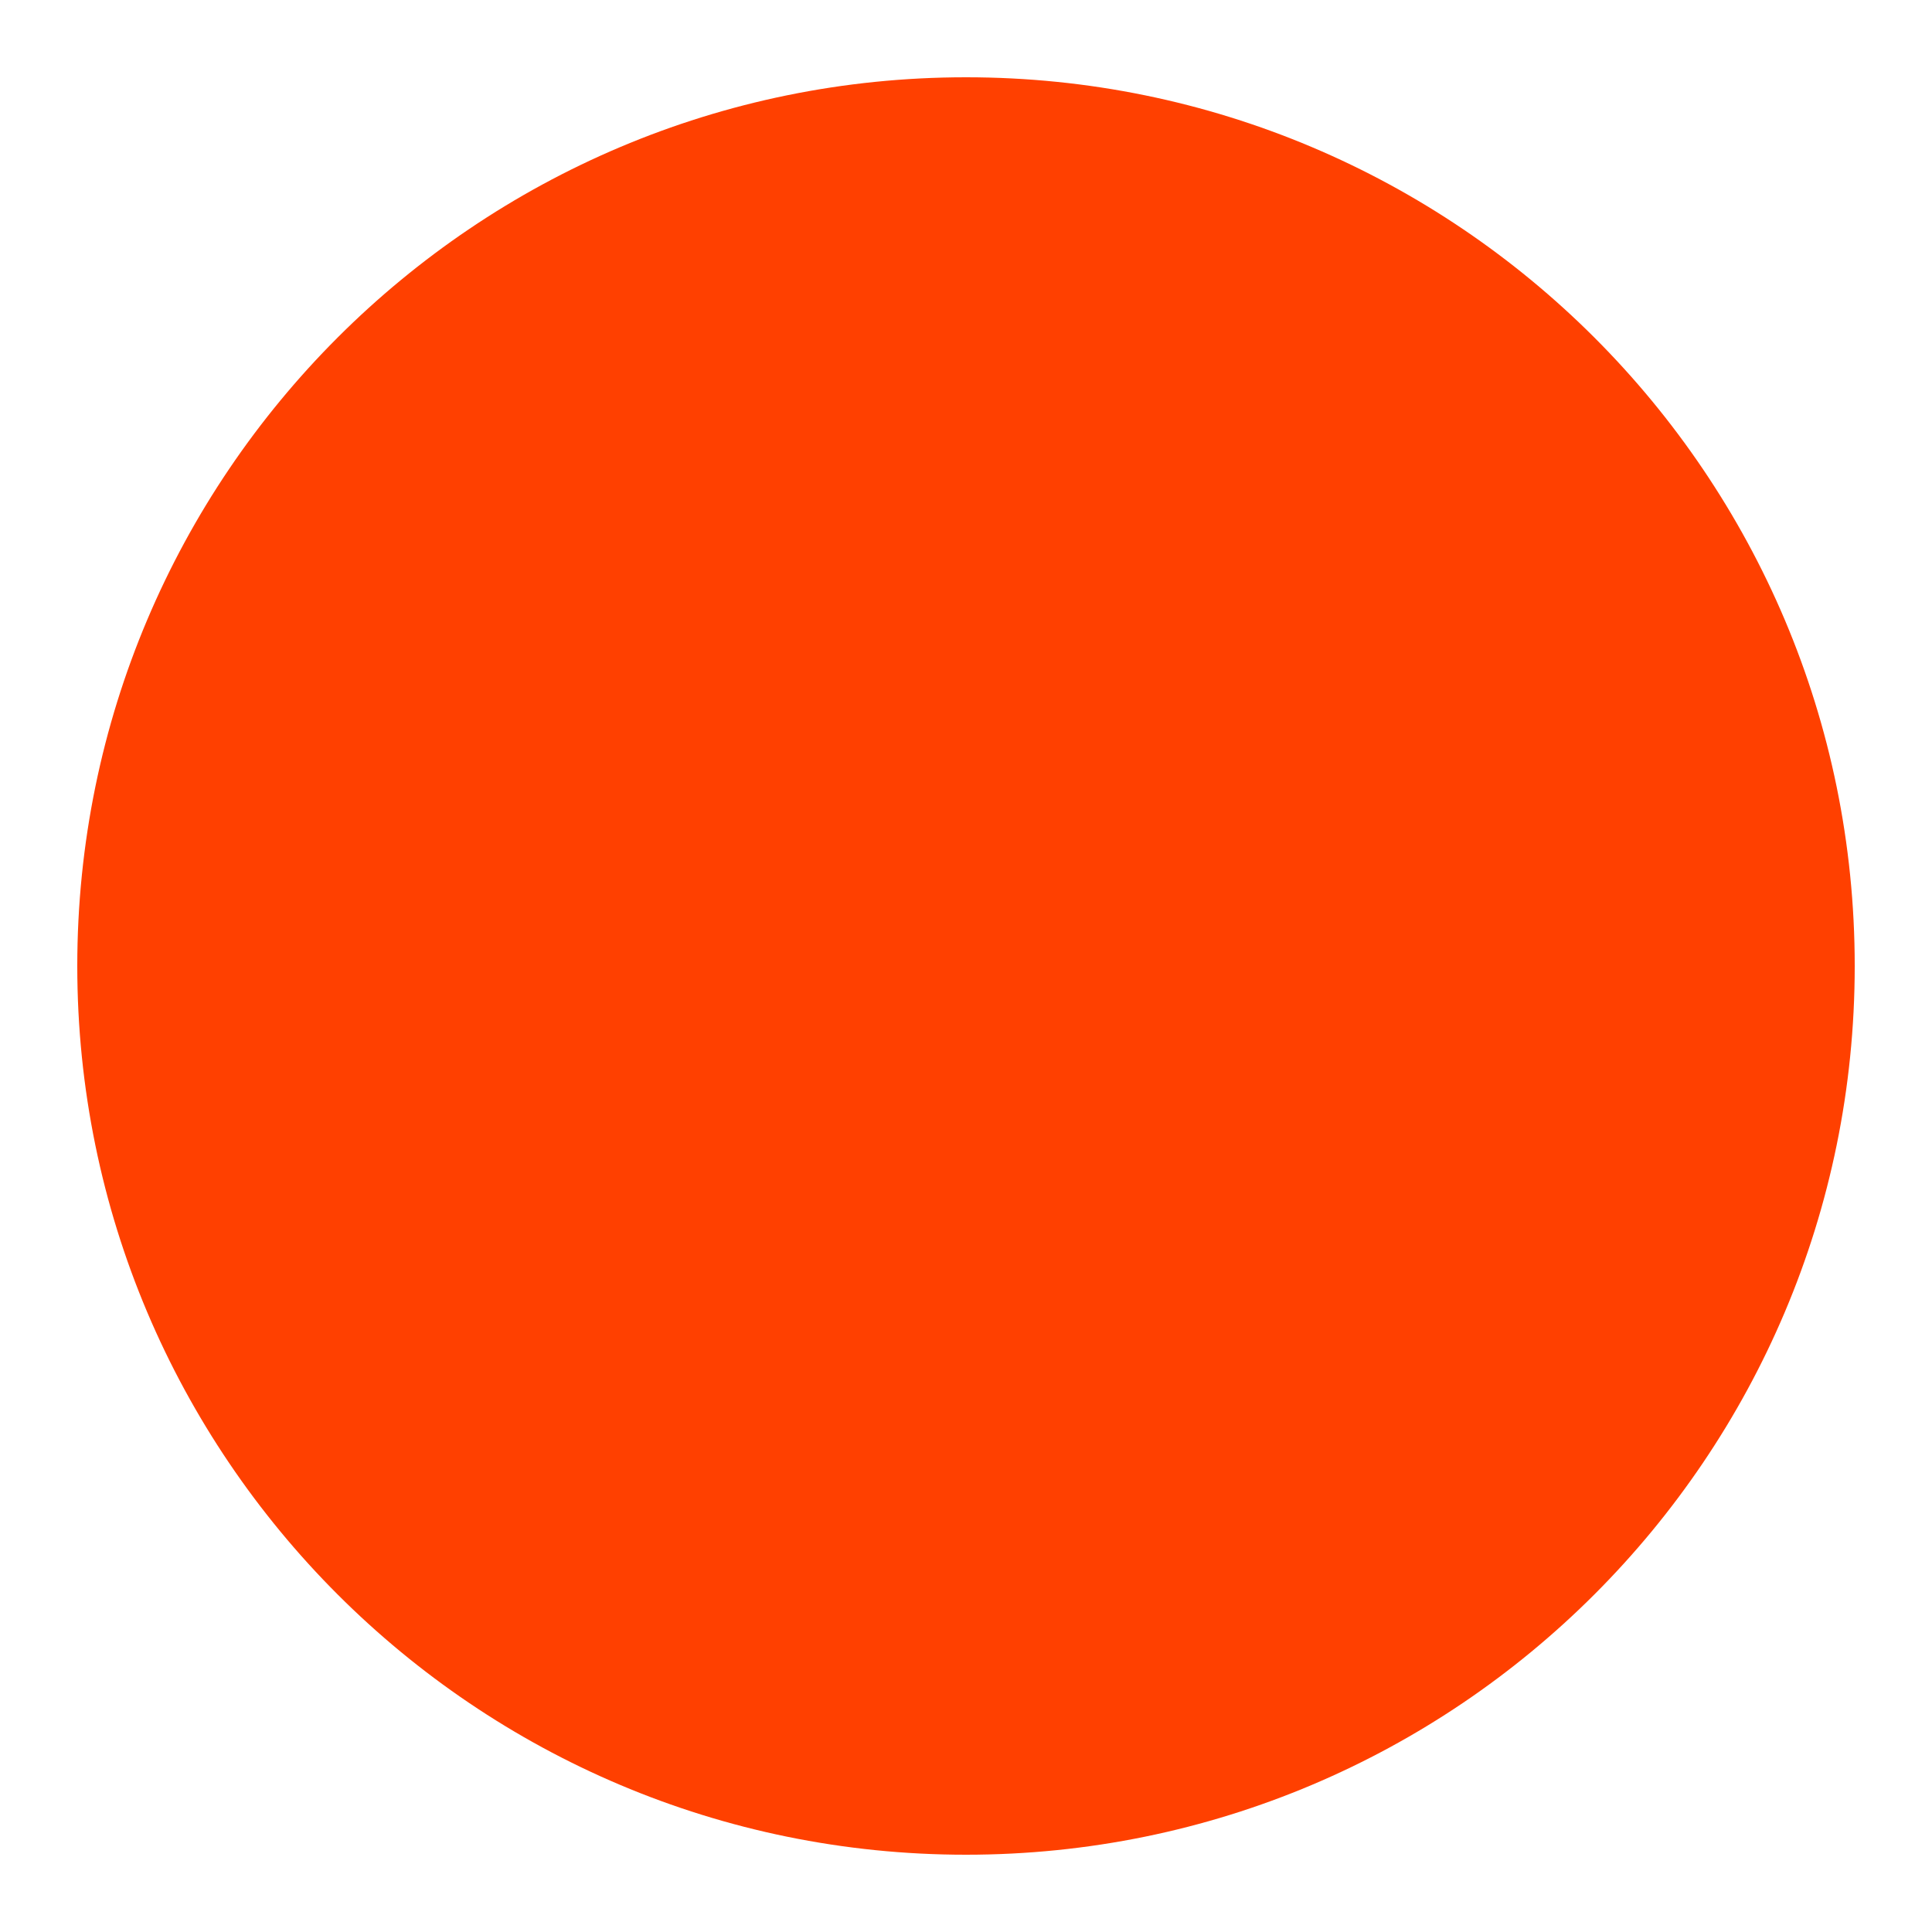
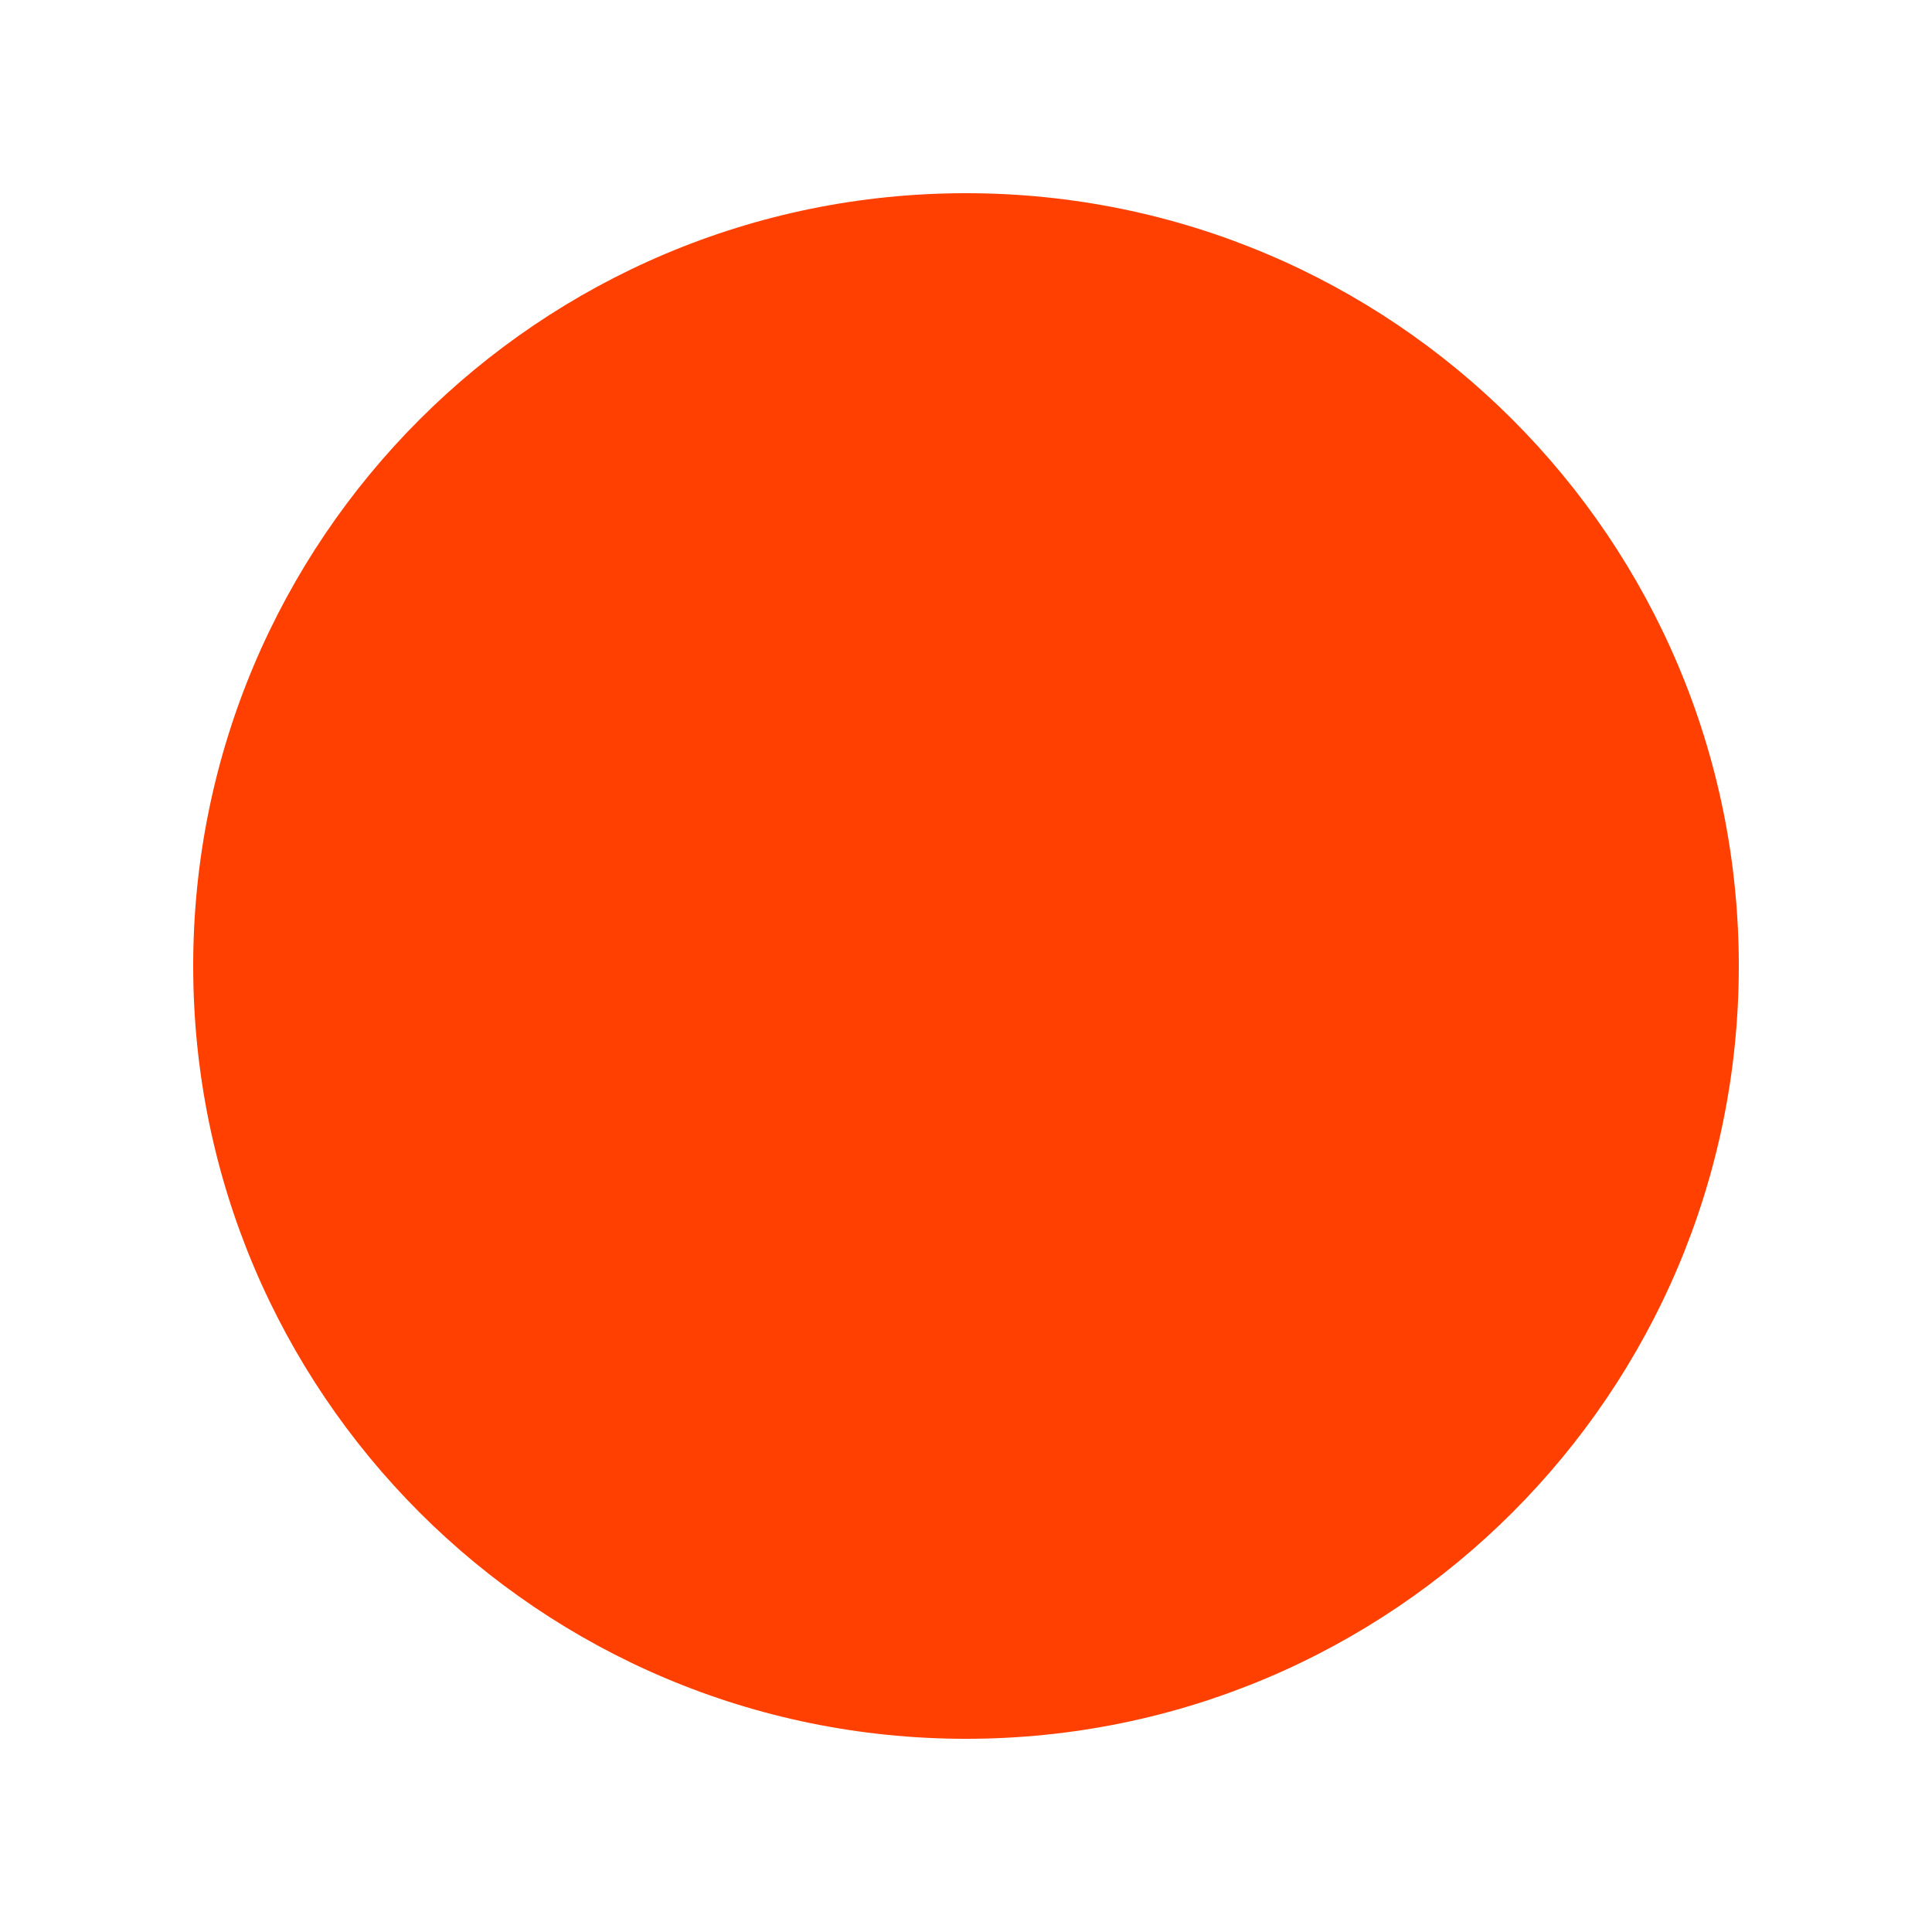
<svg xmlns="http://www.w3.org/2000/svg" viewBox="0 0 100 100">
-   <circle cx="50" cy="50" r="46" fill="#ff4000" />
+   <defs>
+     <filter id="glow" x="-40%" y="-40%" width="180%" height="180%">
+       <feGaussianBlur stdDeviation="5" result="blur" />
+       <feMerge>
+         <feMergeNode in="blur" />
+         <feMergeNode in="SourceGraphic" />
+       </feMerge>
+     </filter>
+   </defs>
+   <circle class="dot" cx="50" cy="50" r="40" />
  <style>
+     .dot { fill: #ff4000; }
    @media (prefers-color-scheme: dark) {
-       circle { fill: #6cebe4; }
+       .dot { fill: #6cebe4; filter: url(#glow); }
    }
  </style>
</svg>
